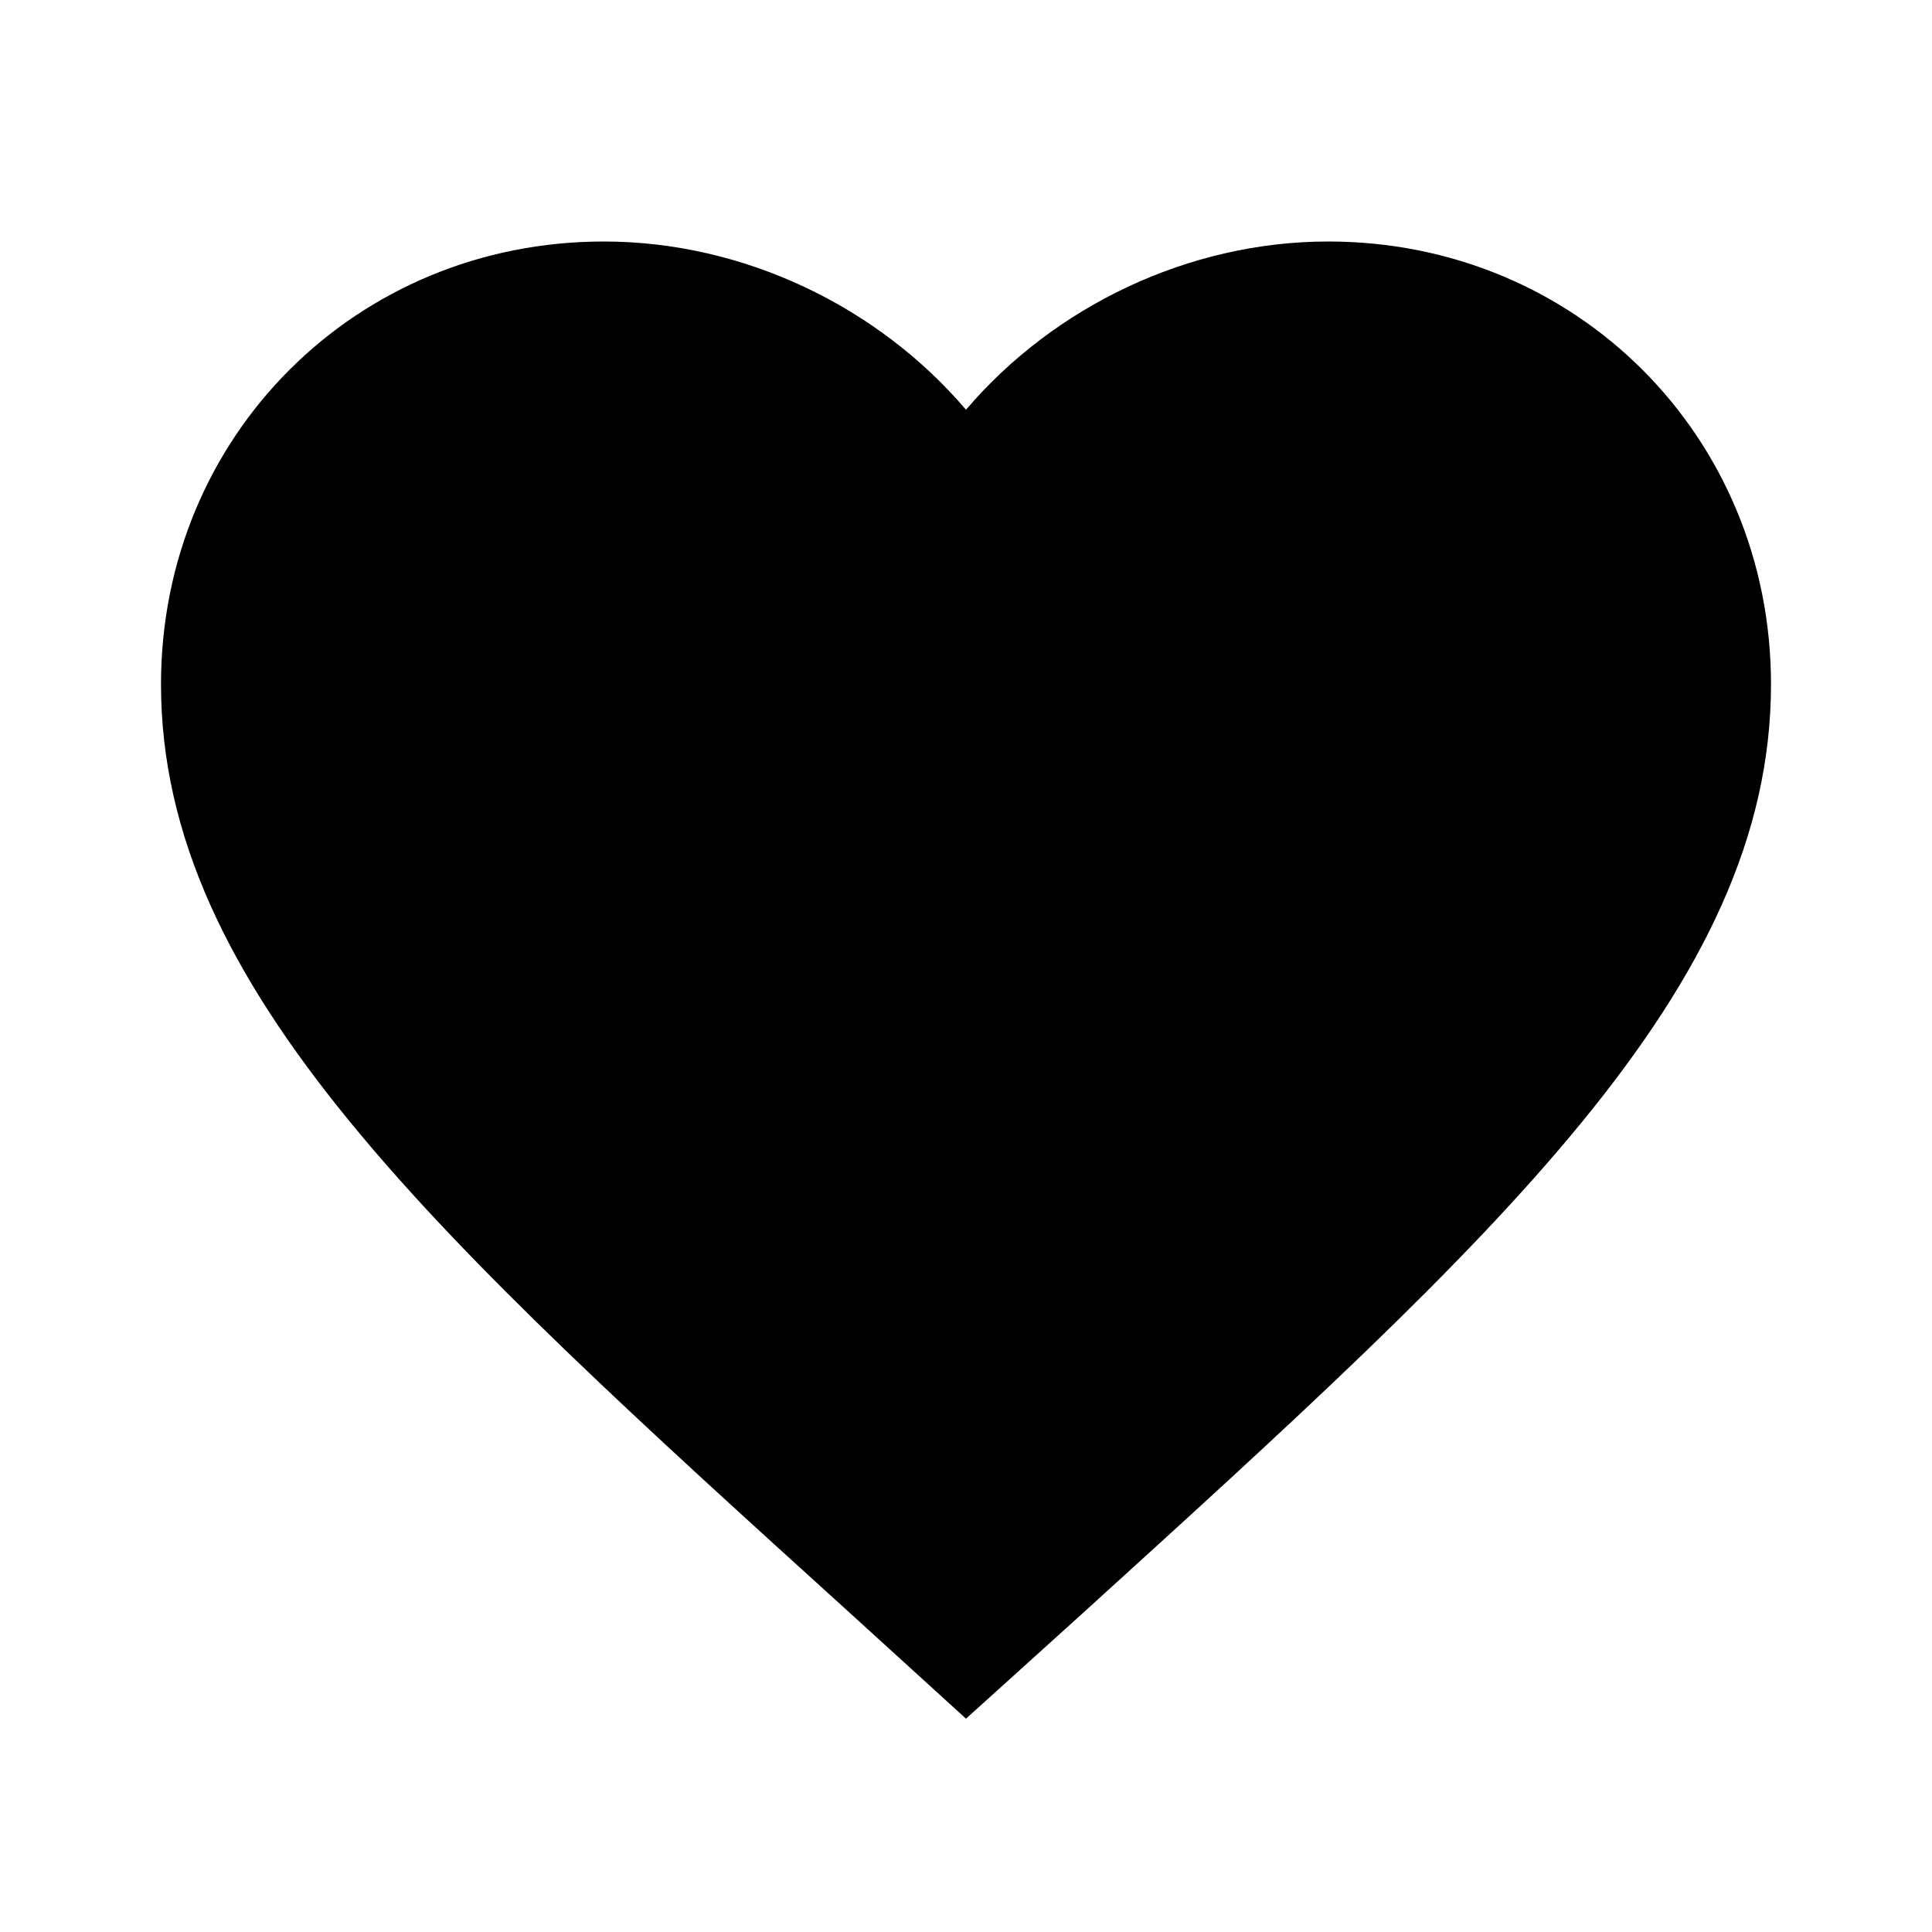
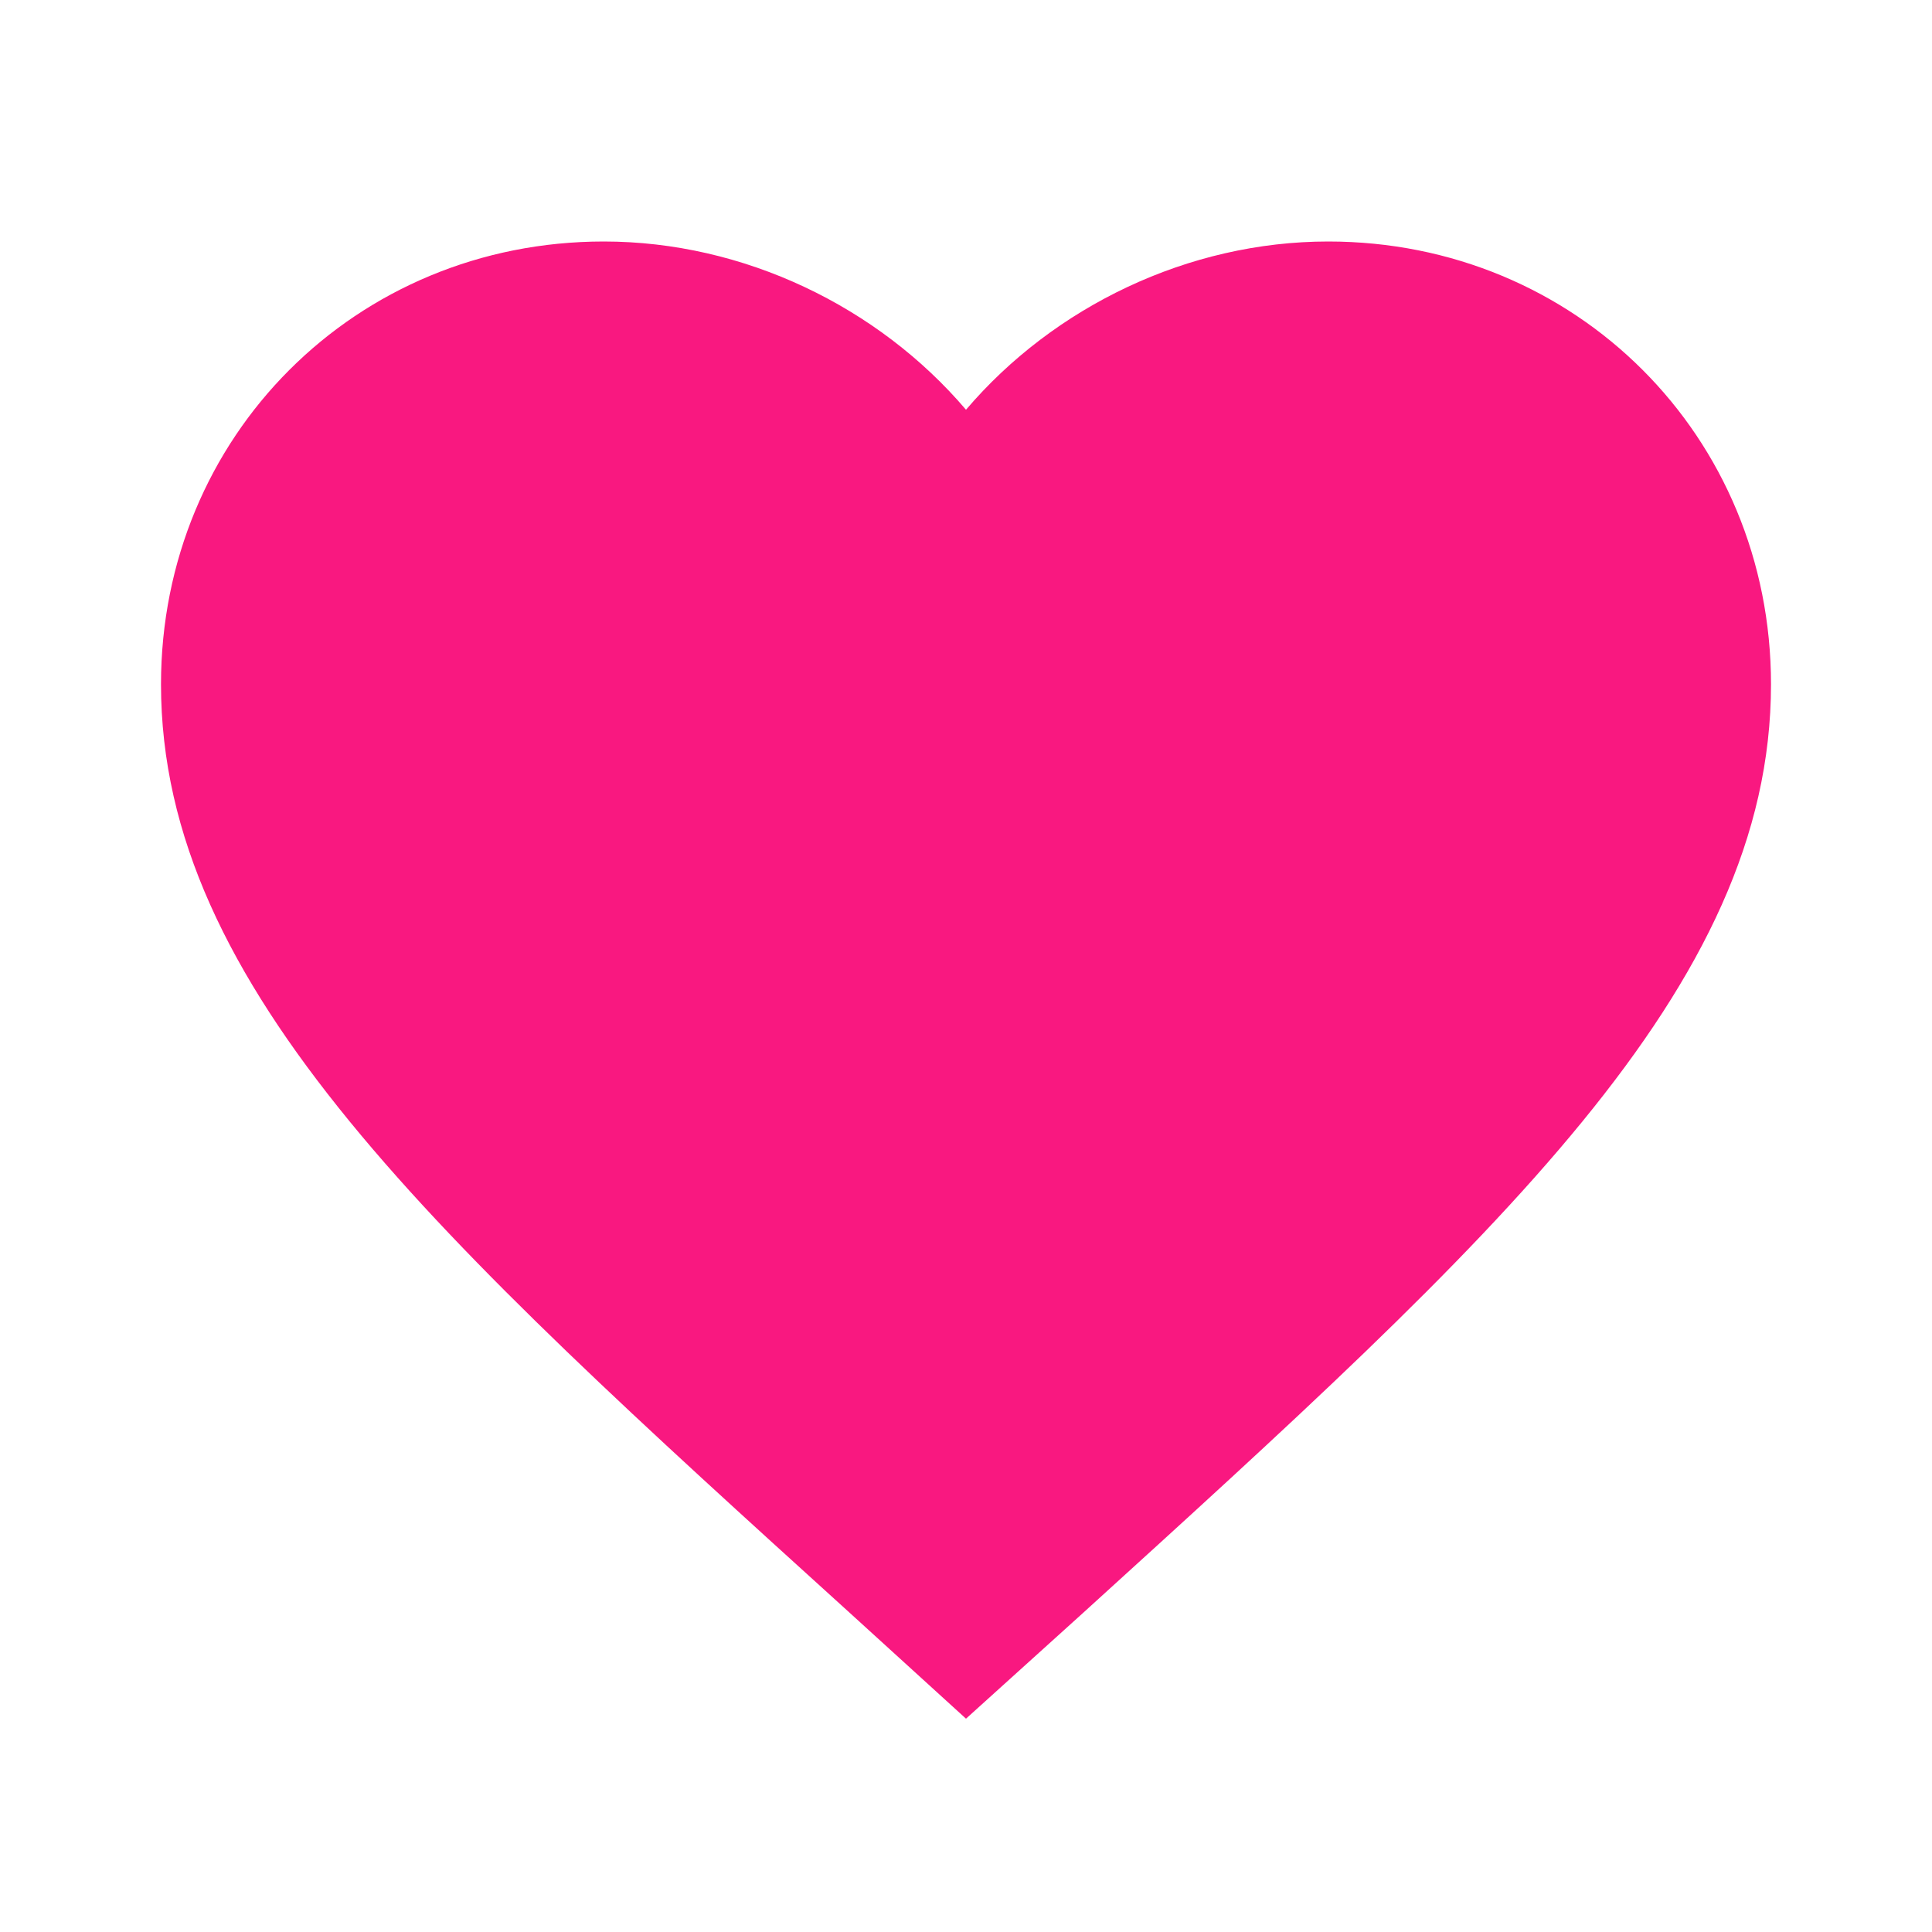
<svg xmlns="http://www.w3.org/2000/svg" width="24" height="24" viewBox="0 0 24 24" fill="none">
-   <path d="M12 21.35l-1.45-1.32C5.4 15.36 2 12.28 2 8.5 2 5.42 4.42 3 7.5 3c1.74 0 3.41.81 4.5 2.09C13.09 3.81 14.76 3 16.5 3 19.58 3 22 5.42 22 8.5c0 3.78-3.4 6.86-8.55 11.54L12 21.35z" fill="currentColor" />
+   <path d="M12 21.35l-1.45-1.32C5.4 15.36 2 12.28 2 8.5 2 5.42 4.42 3 7.5 3c1.74 0 3.41.81 4.5 2.09C13.09 3.81 14.76 3 16.5 3 19.58 3 22 5.42 22 8.5c0 3.78-3.4 6.86-8.55 11.54L12 21.35z" fill="#f91880" />
</svg>
